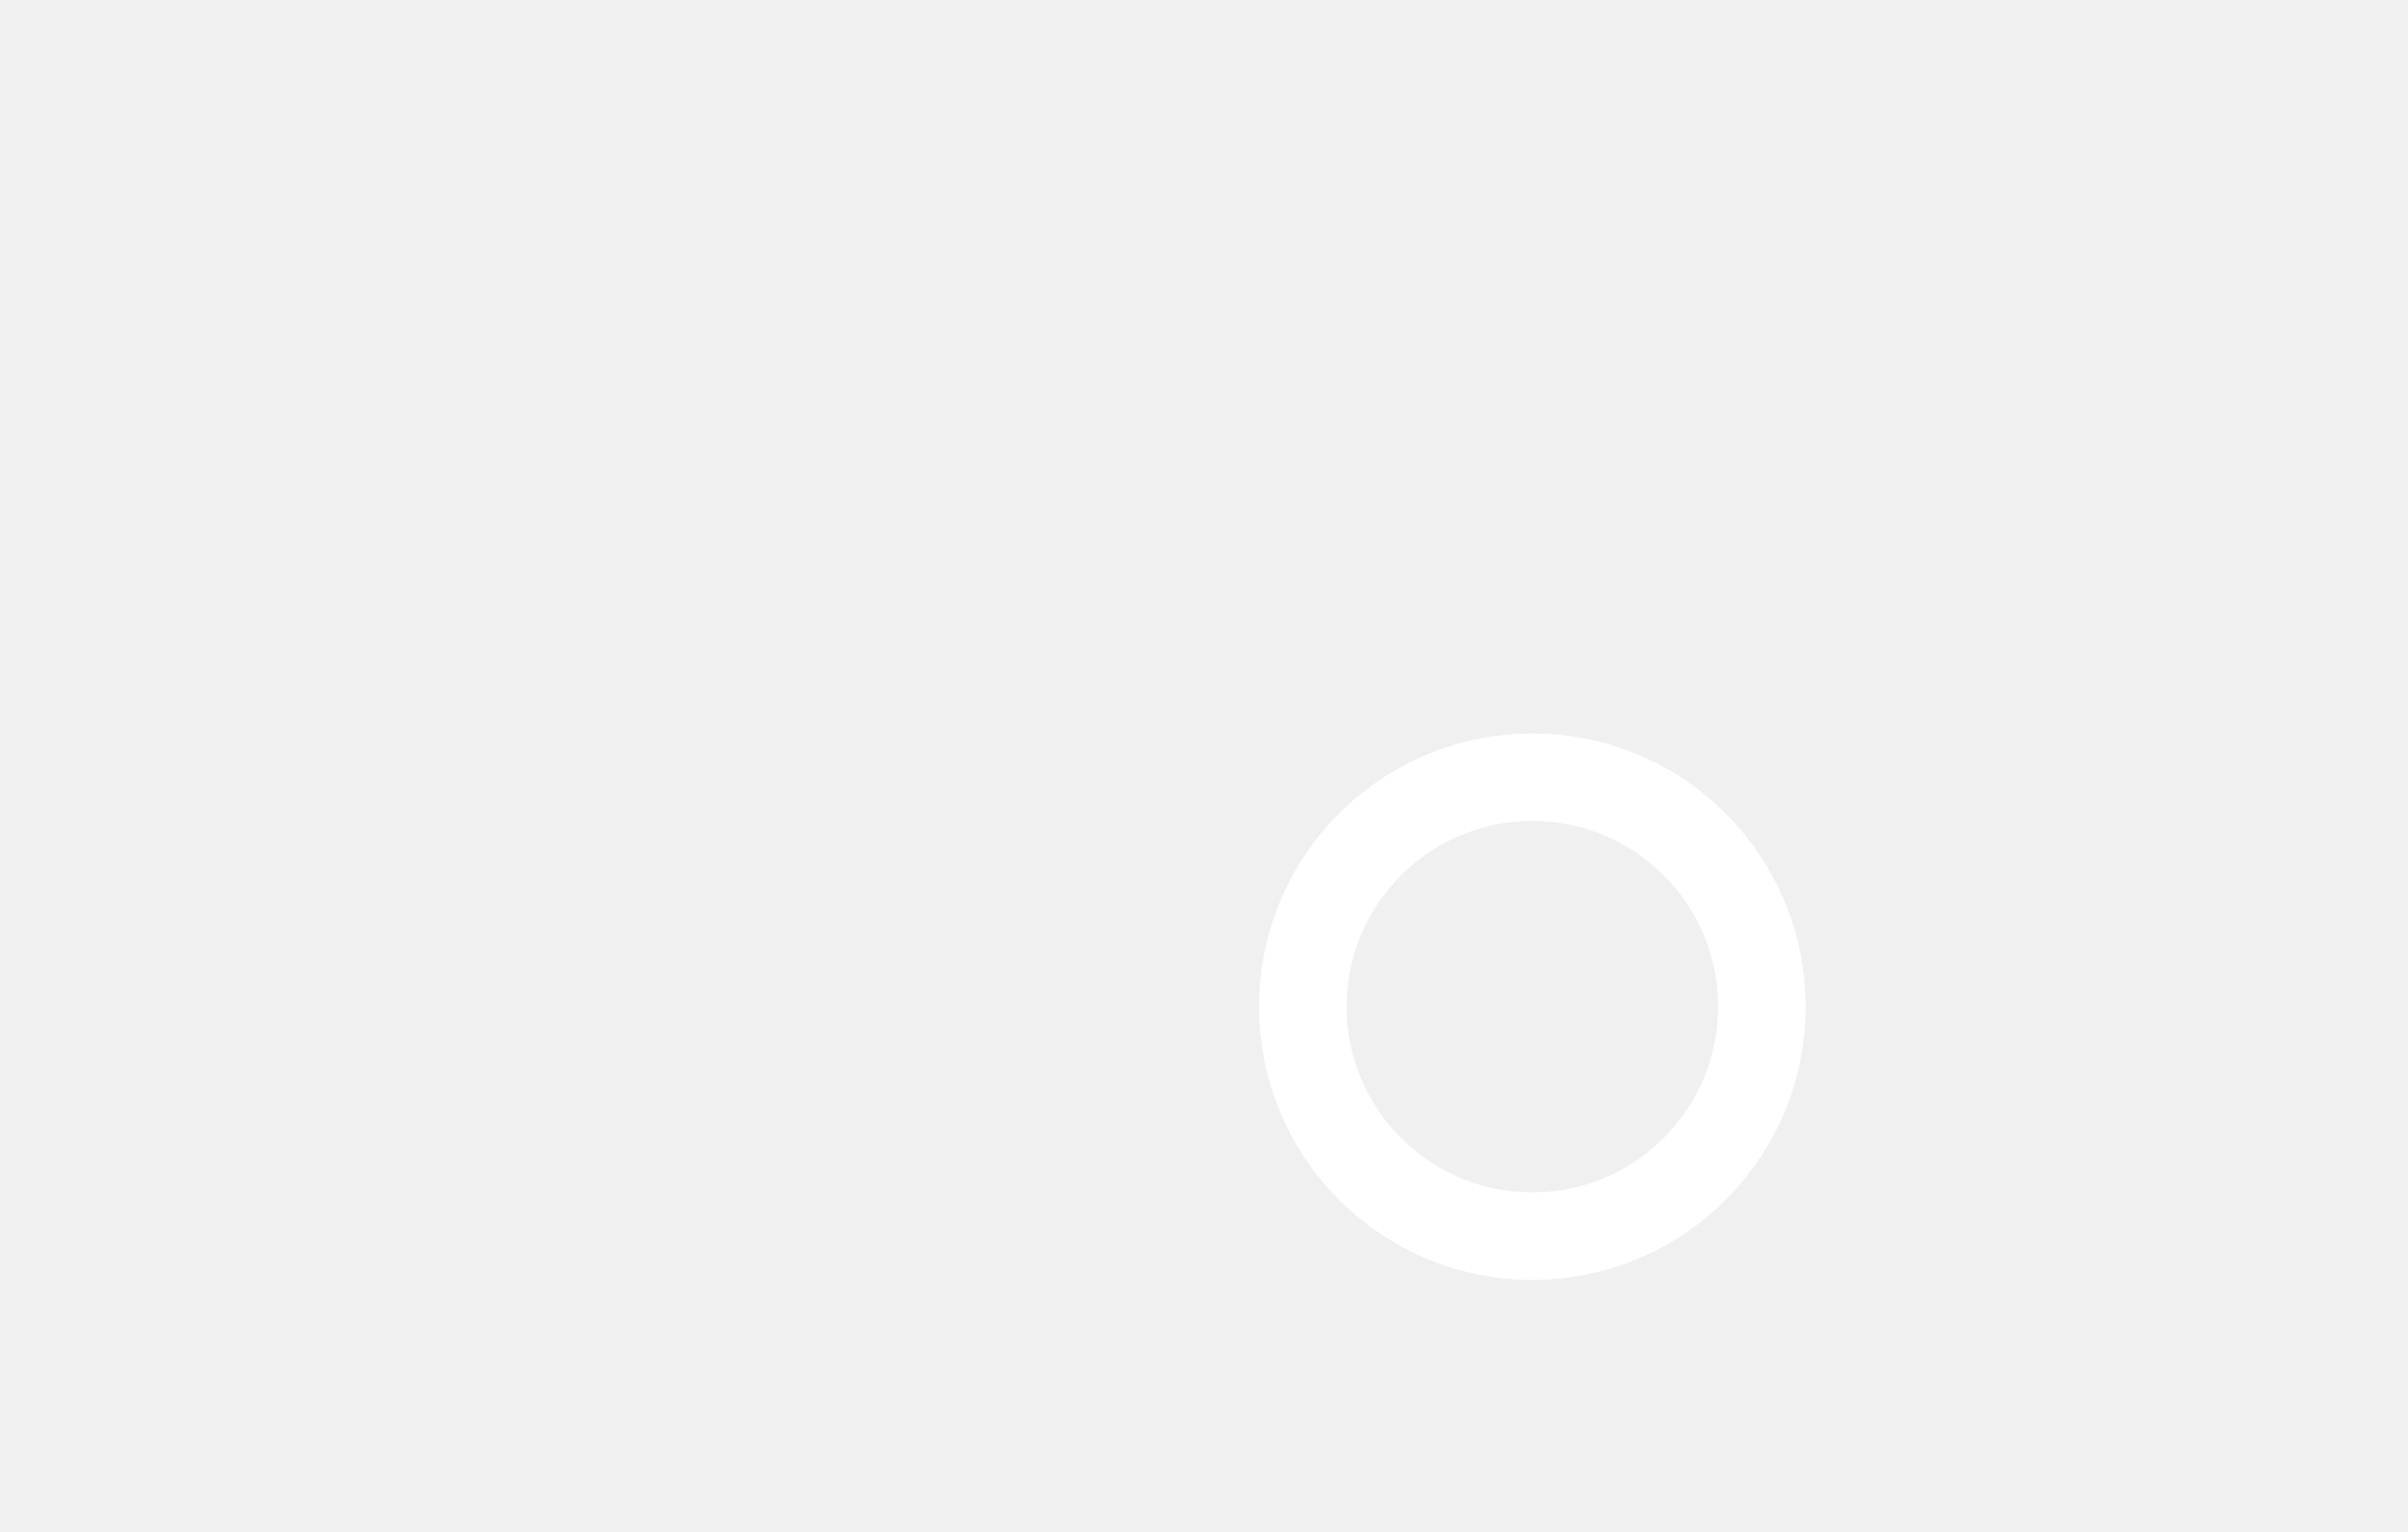
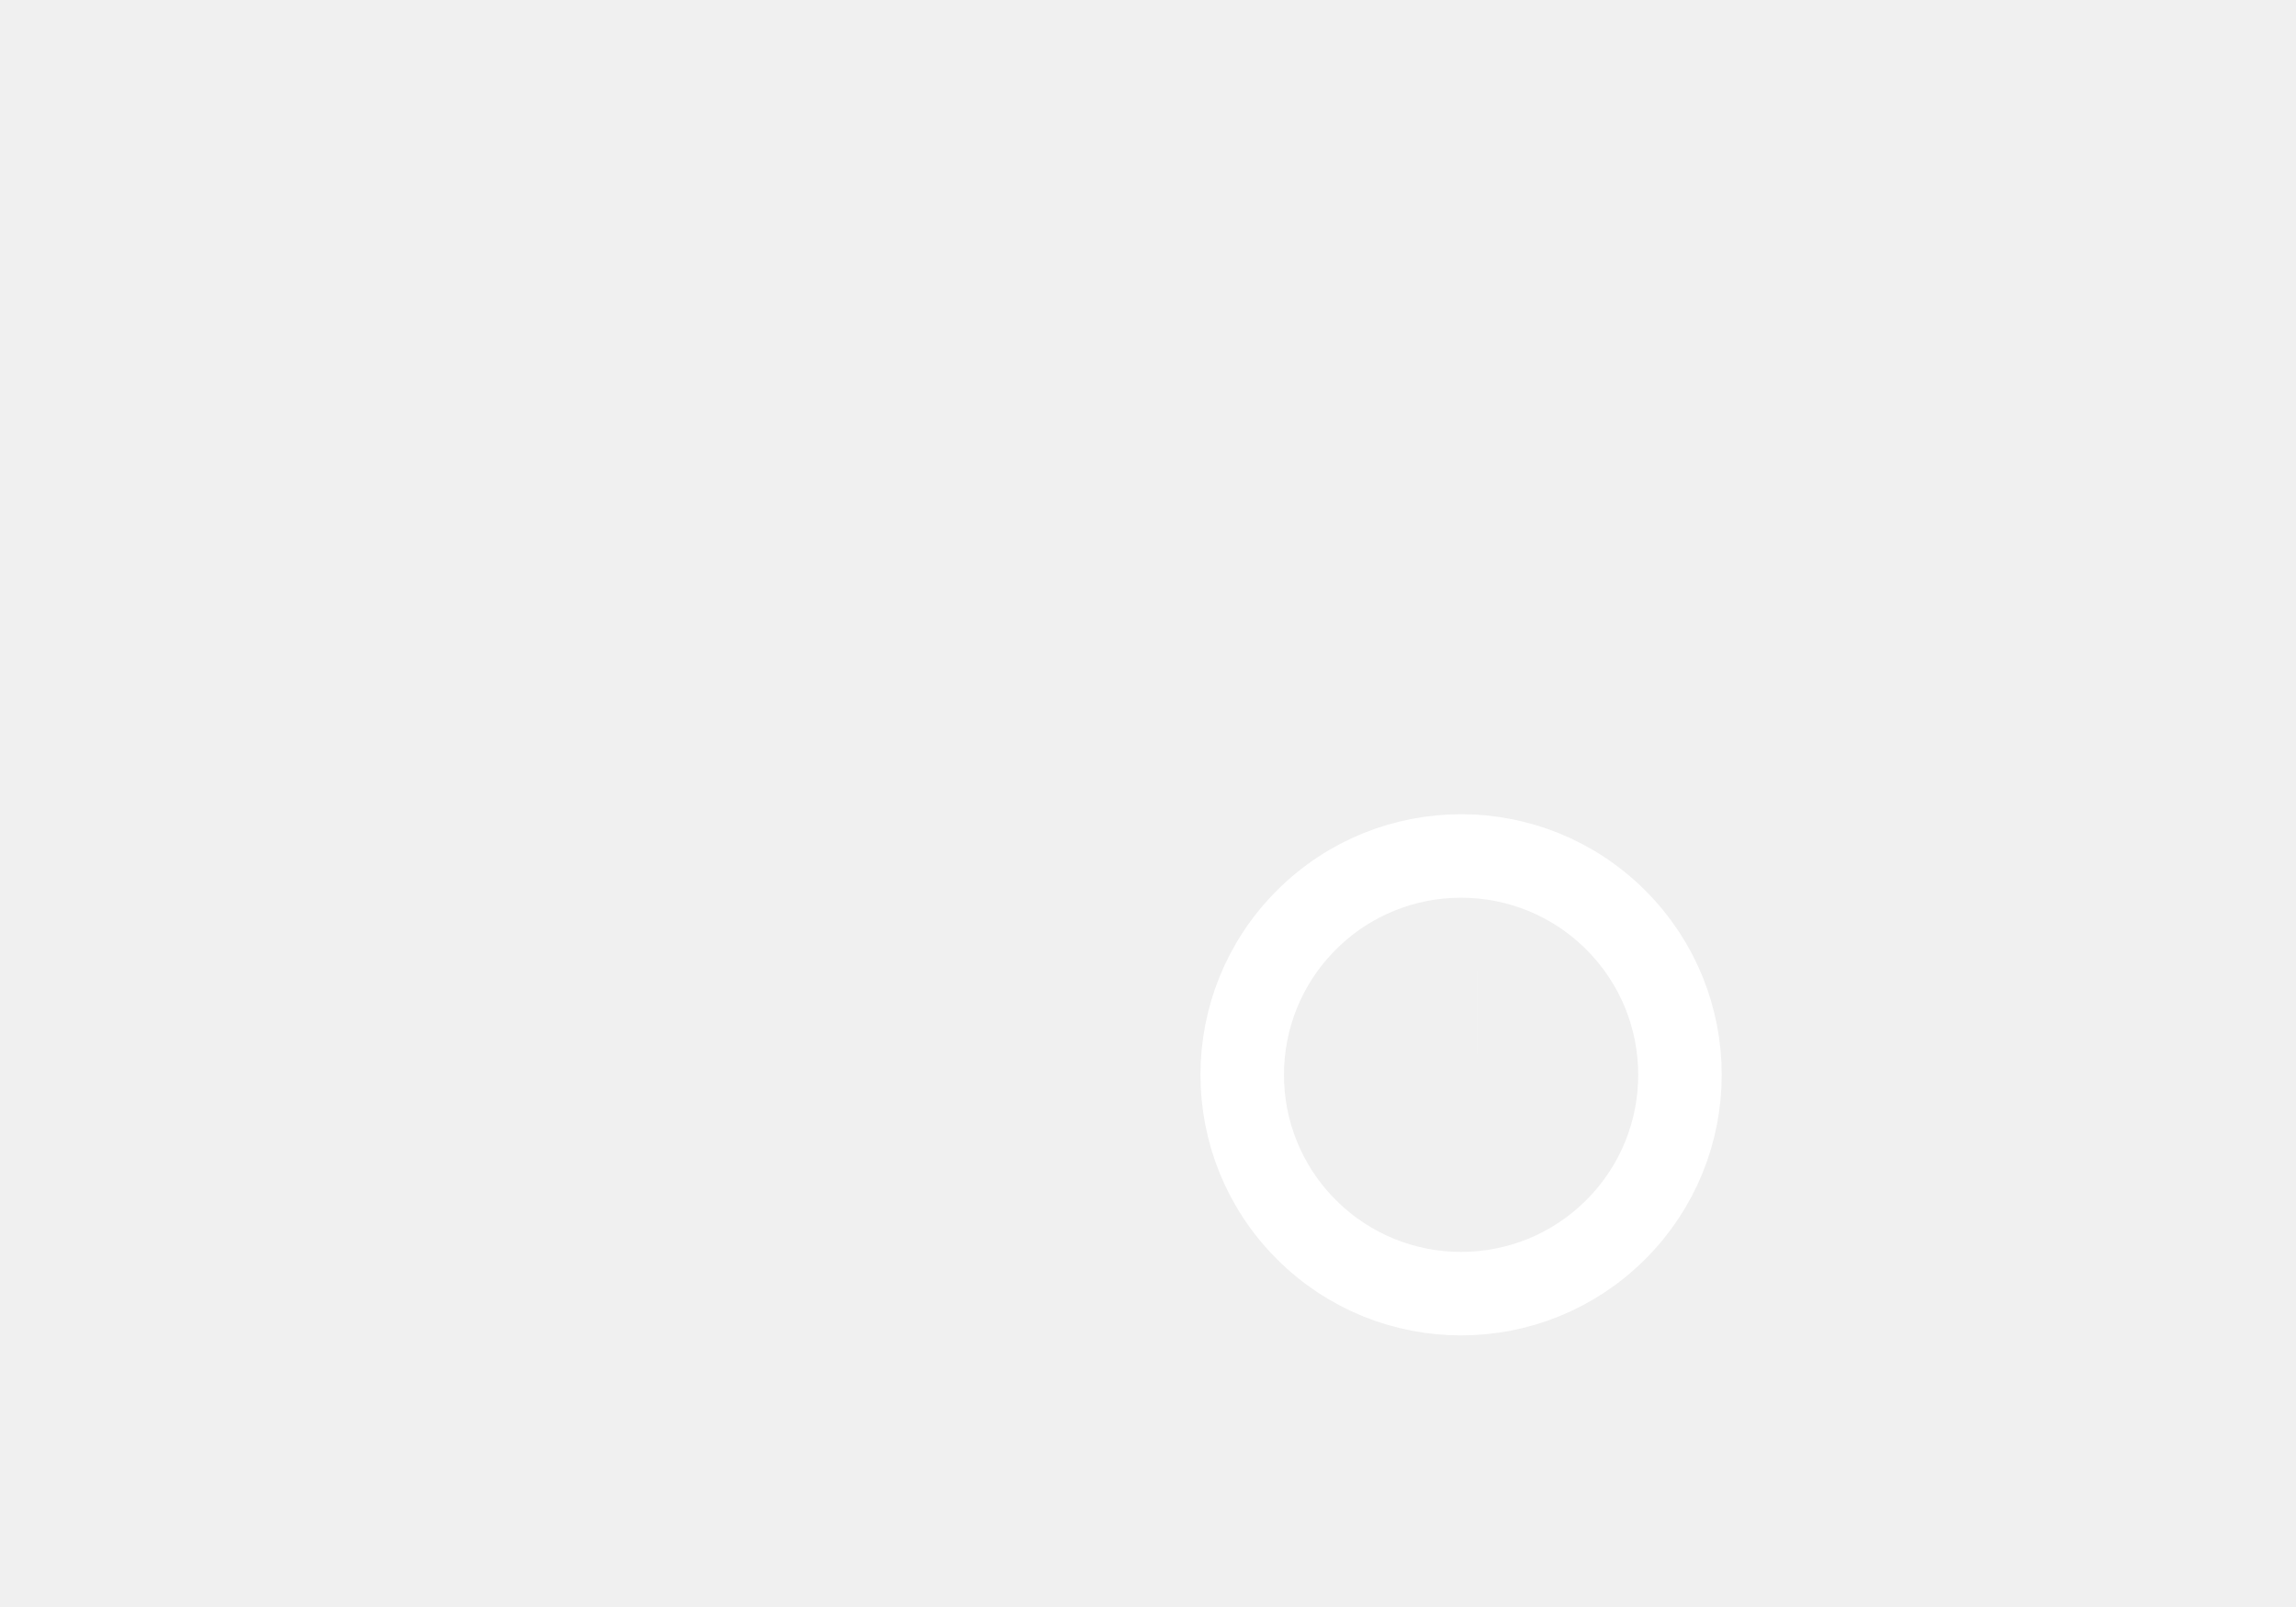
- <svg xmlns="http://www.w3.org/2000/svg" width="55" height="35" viewBox="23 10 55 35" fill="none">
+ <svg xmlns="http://www.w3.org/2000/svg" width="50" height="35" viewBox="23 9 55 35" fill="none">
  <path d="M50 20.333C50 19.779 50.446 19.333 51 19.333C51.554 19.333 52 19.779 52 20.333V25.467L55.554 27.833C56.012 28.142 56.137 28.762 55.796 29.221C55.525 29.679 54.904 29.804 54.446 29.462L50.446 26.796C50.167 26.646 50 26.333 50 25.962V20.333ZM51 15.333C56.892 15.333 61.667 20.108 61.667 26C61.667 31.892 56.892 36.667 51 36.667C45.108 36.667 40.333 31.892 40.333 26C40.333 20.108 45.108 15.333 51 15.333ZM42.333 26C42.333 30.788 46.212 34.667 51 34.667C55.787 34.667 59.667 30.788 59.667 26C59.667 21.212 55.787 17.333 51 17.333C46.212 17.333 42.333 21.212 42.333 26Z" />
  <path d="M58.398 31.5L58.397 31.5L58.398 31.5ZM54.293 29.293C52.245 31.34 52.245 34.66 54.293 36.707C56.34 38.755 59.66 38.755 61.707 36.707C63.755 34.66 63.755 31.34 61.707 29.293C59.66 27.245 56.34 27.245 54.293 29.293Z" stroke="white" stroke-width="2" />
</svg>
